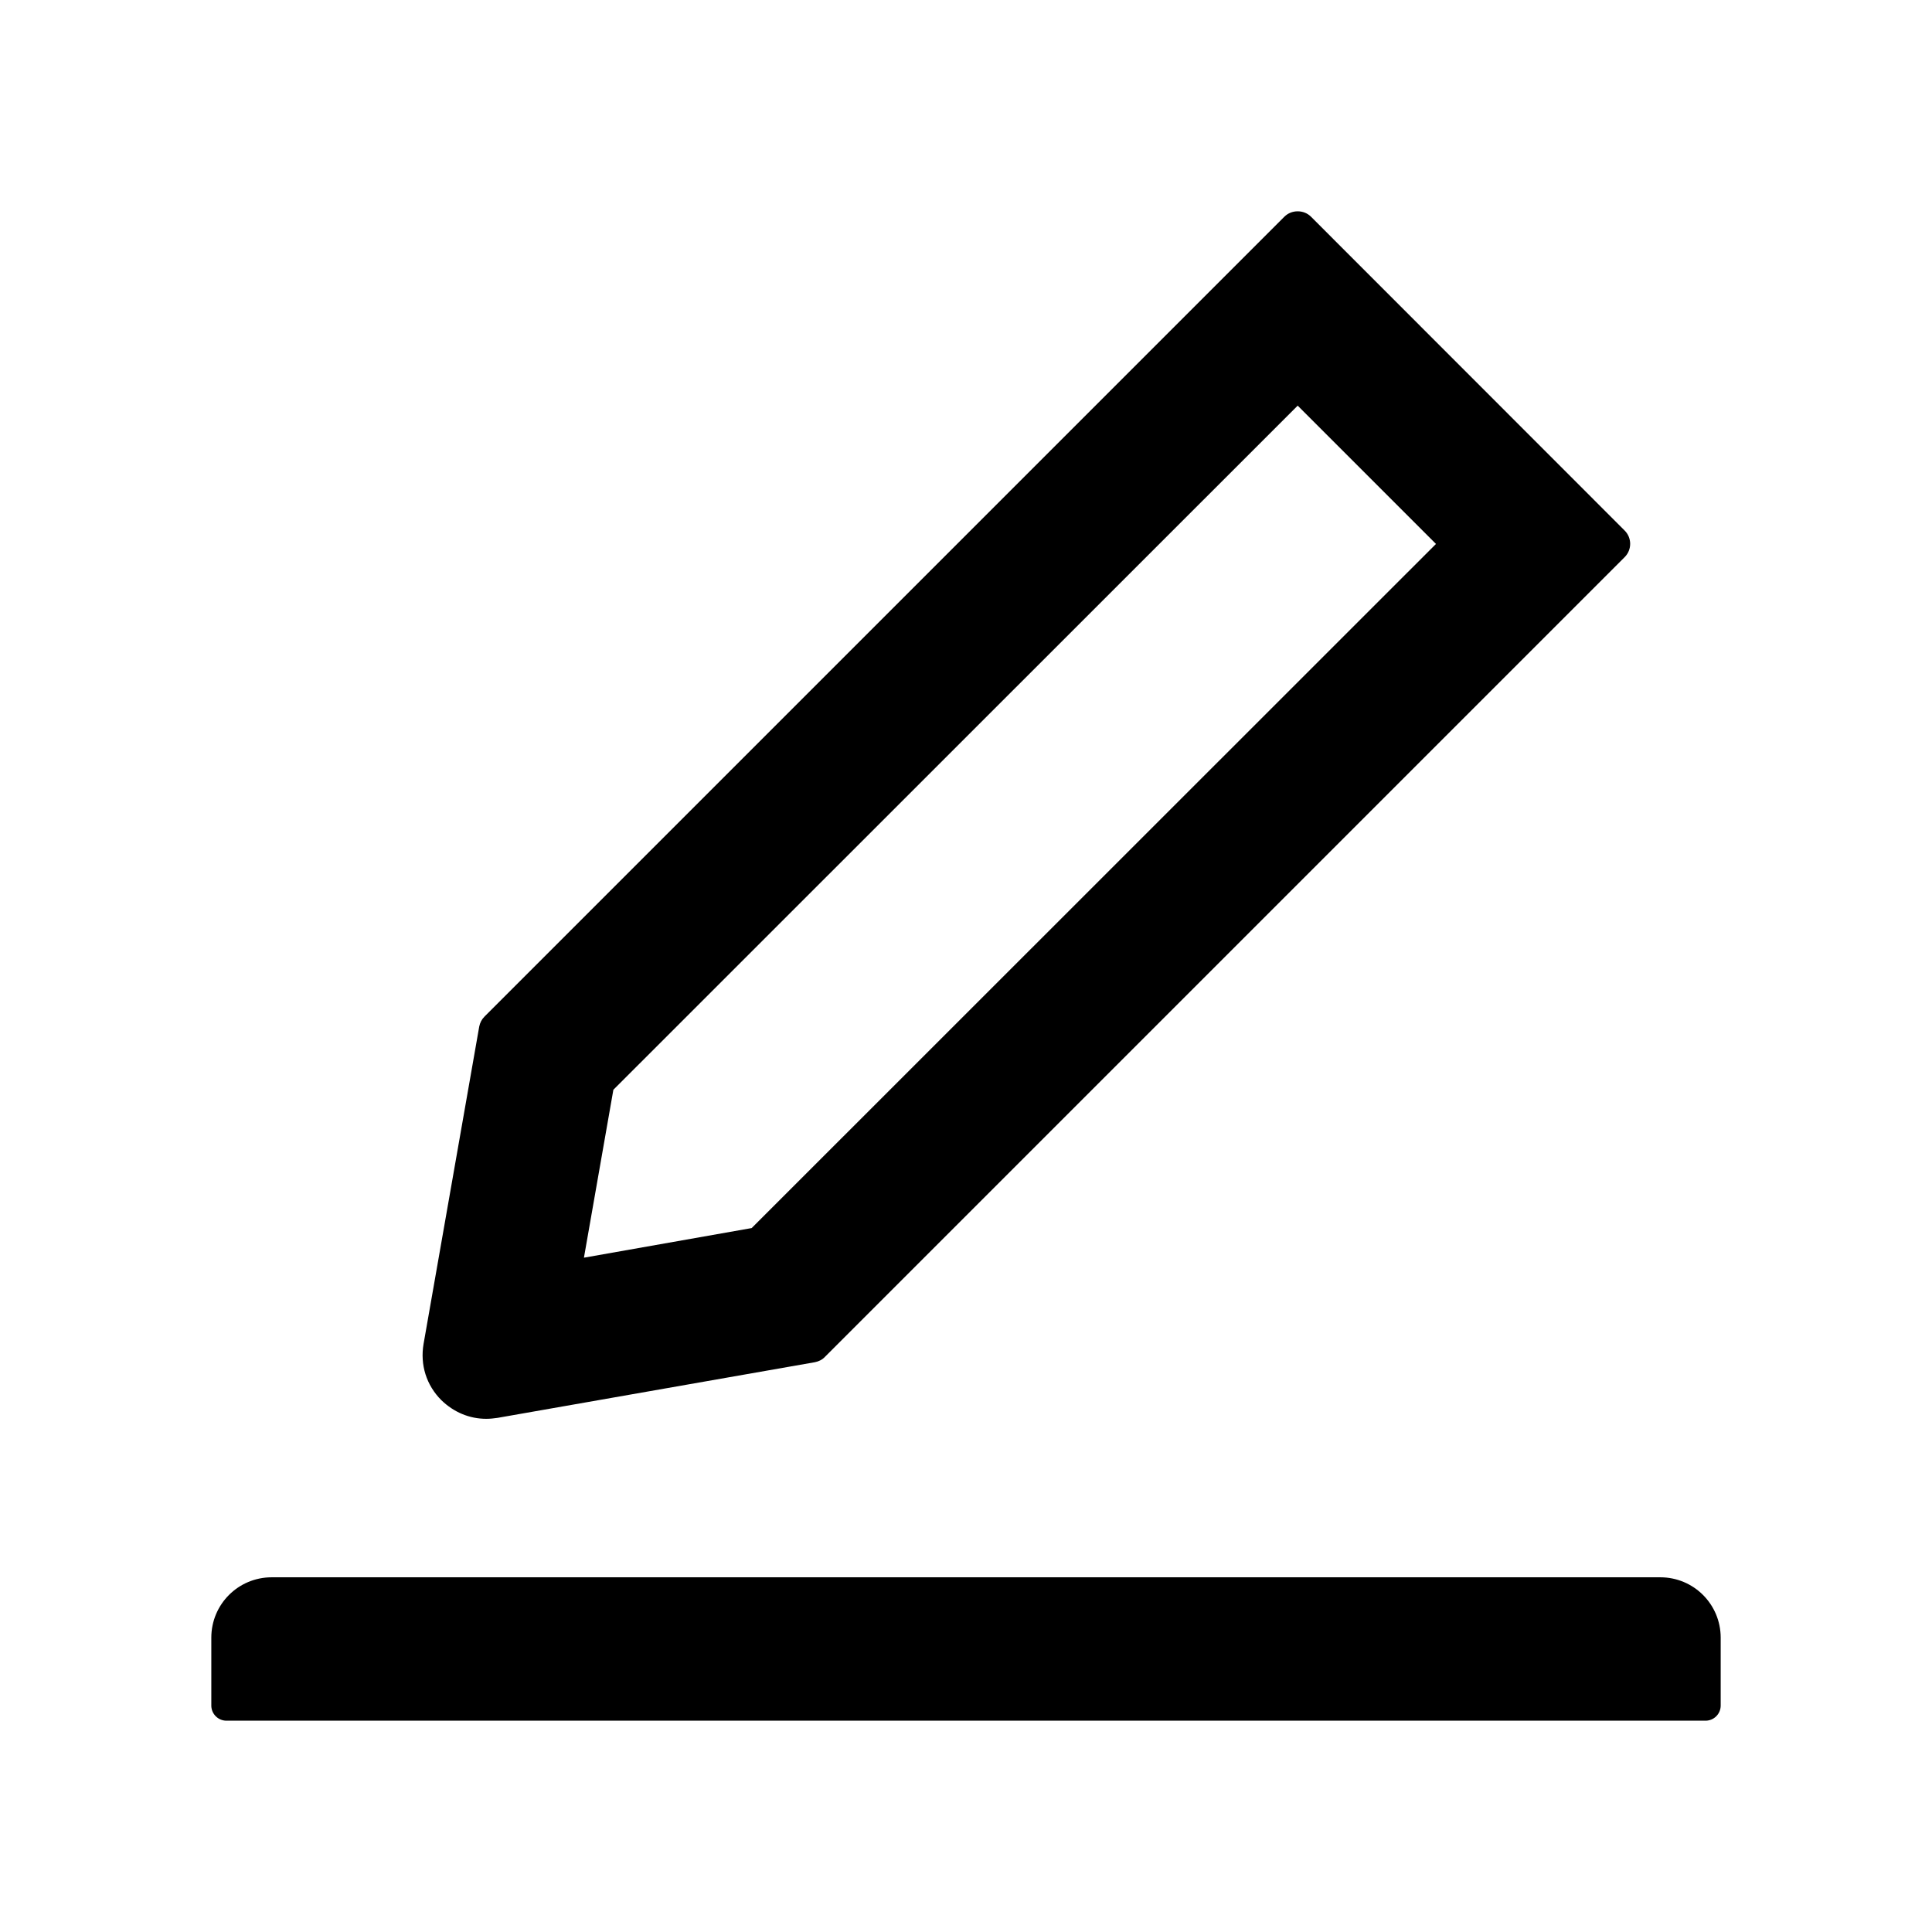
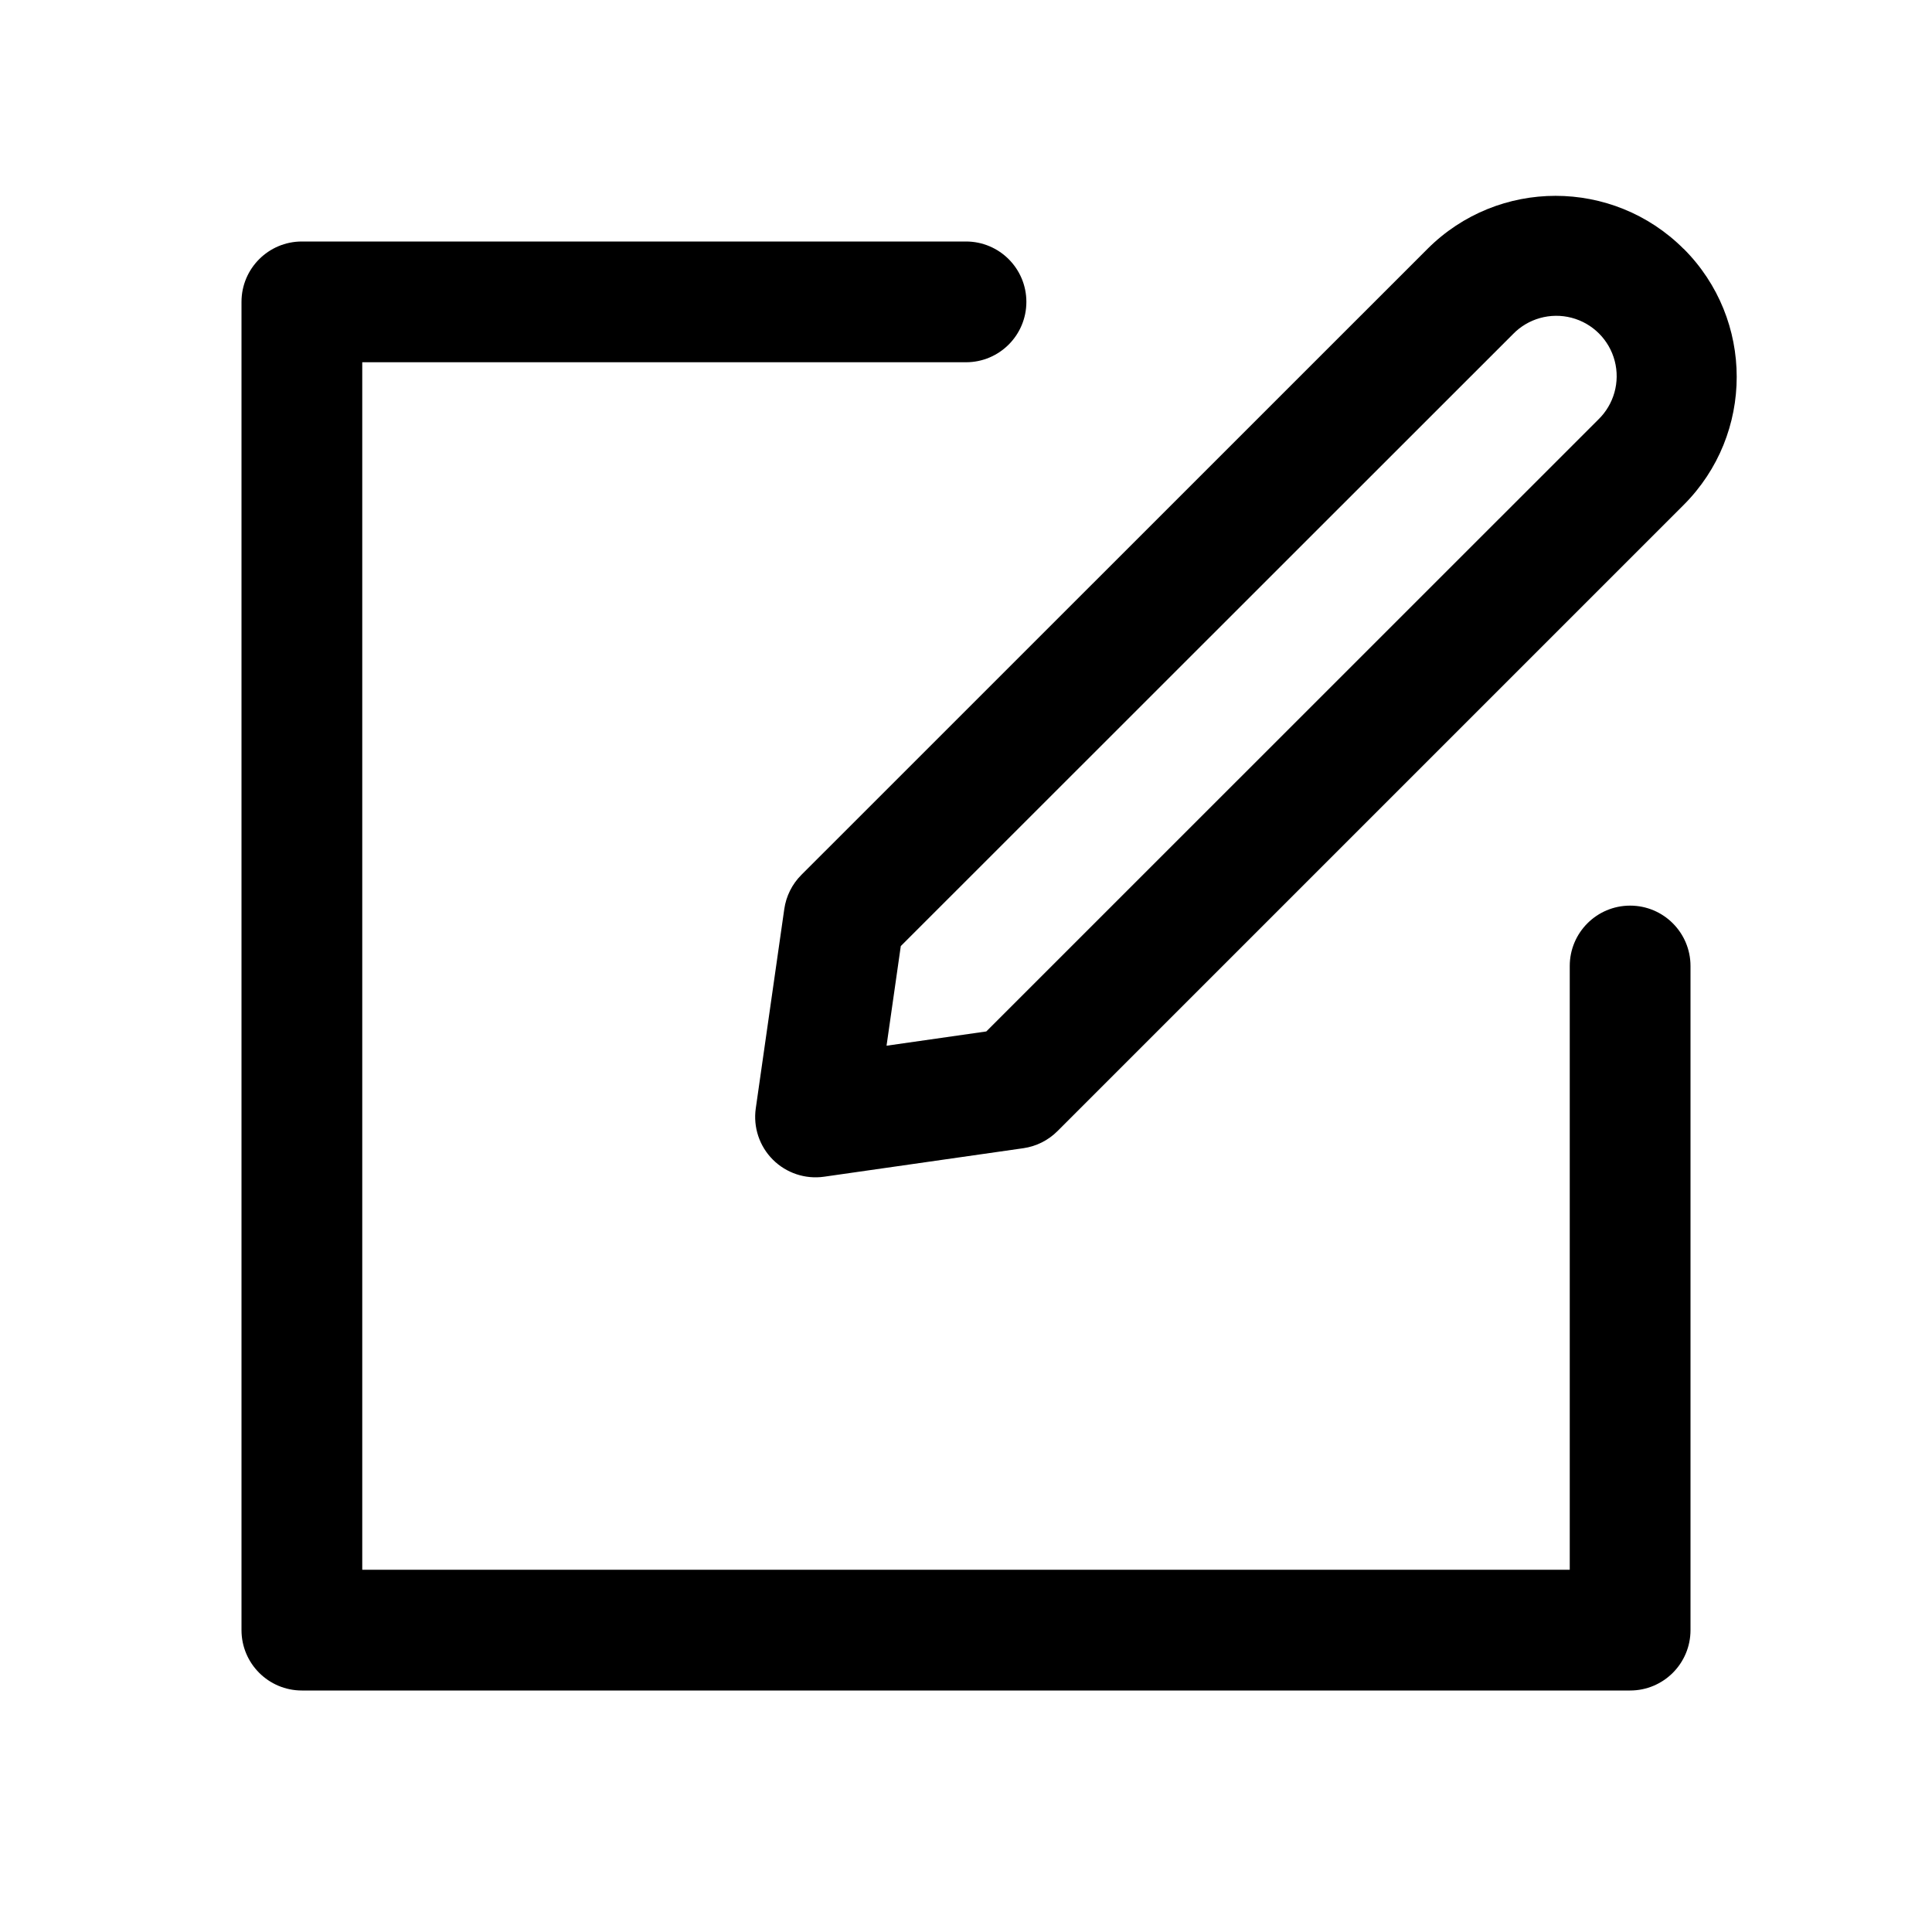
- <svg xmlns="http://www.w3.org/2000/svg" class="icon" style="vertical-align: middle;fill: currentColor;overflow: hidden;" viewBox="0 0 1024 1024" version="1.1" p-id="1816">
-   <path d="M257.7 752c2 0 4-0.2 6-0.5L431.9 722c2-0.4 3.9-1.3 5.3-2.8l423.9-423.9c3.9-3.9 3.9-10.2 0-14.1L694.9 114.9c-1.9-1.9-4.4-2.9-7.1-2.9s-5.2 1-7.1 2.9L256.8 538.8c-1.5 1.5-2.4 3.3-2.8 5.3l-29.5 168.2c-1.9 11.1 1.5 21.9 9.4 29.8 6.6 6.4 14.9 9.9 23.8 9.9z m67.4-174.4L687.8 215l73.3 73.3-362.7 362.6-88.9 15.7 15.6-89zM880 836H144c-17.7 0-32 14.3-32 32v36c0 4.4 3.6 8 8 8h784c4.4 0 8-3.6 8-8v-36c0-17.7-14.3-32-32-32z" p-id="1817" />
+ <svg xmlns="http://www.w3.org/2000/svg" viewBox="0 0 1024 1024">
+   <path fill="currentColor" d="M832 512a32 32 0 1 1 64 0v352a32 32 0 0 1-32 32H160a32 32 0 0 1-32-32V160a32 32 0 0 1 32-32h352a32 32 0 0 1 0 64H192v640h640z" />
+   <path fill="currentColor" d="m469.952 554.24 52.8-7.552L847.104 222.4a32 32 0 1 0-45.248-45.248L477.44 501.44l-7.552 52.8zm422.4-422.4a96 96 0 0 1 0 135.808l-331.84 331.84a32 32 0 0 1-18.112 9.088L436.8 623.68a32 32 0 0 1-36.224-36.224l15.104-105.6a32 32 0 0 1 9.024-18.112l331.904-331.84a96 96 0 0 1 135.744 0z" />
</svg>
